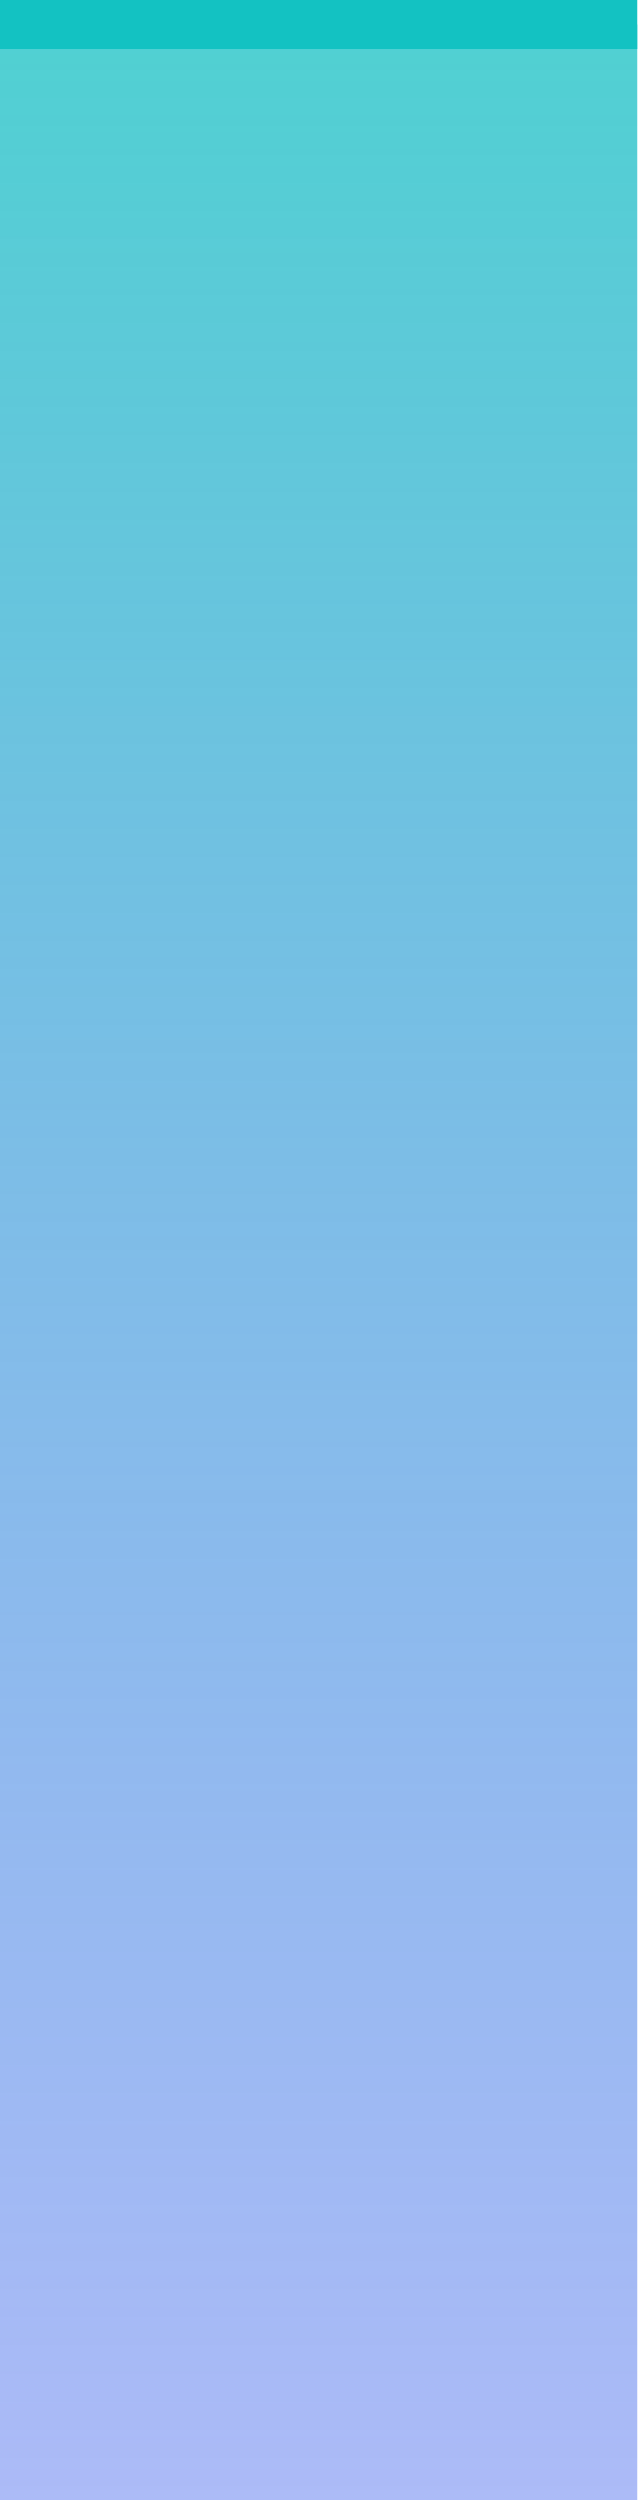
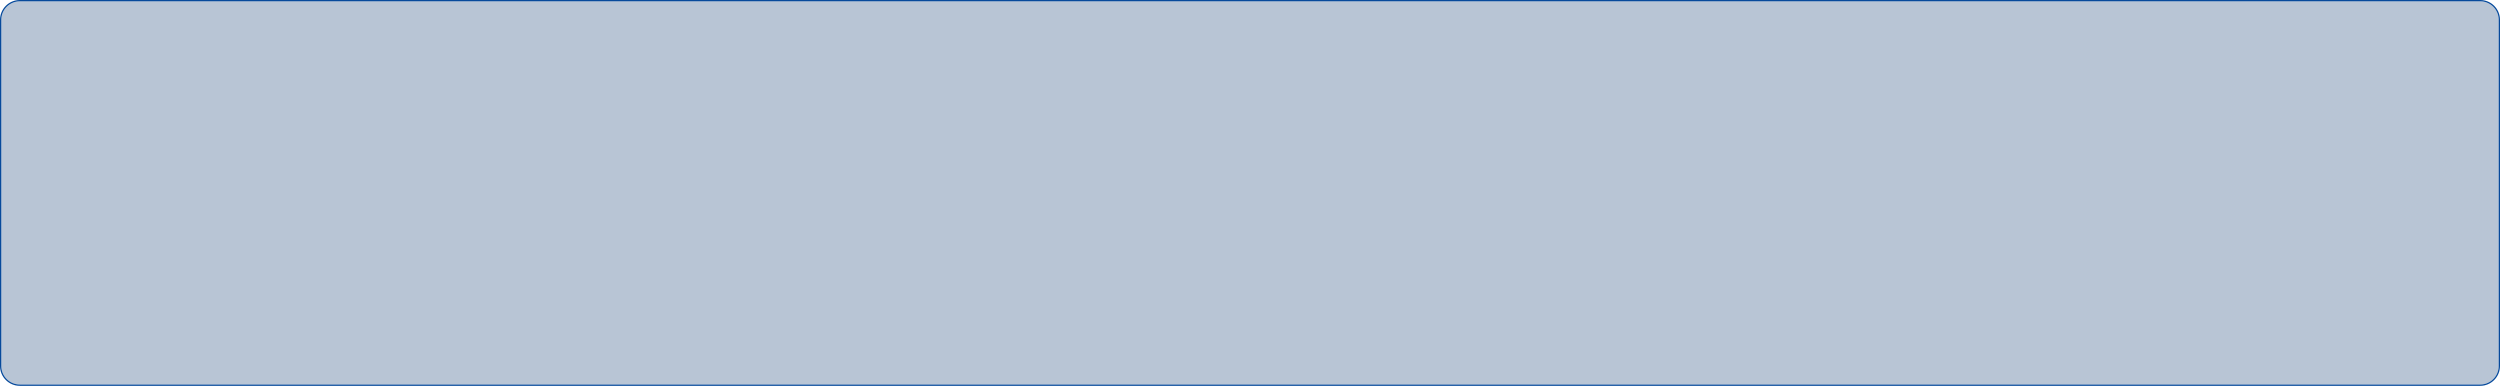
- <svg xmlns="http://www.w3.org/2000/svg" version="1.1" width="13px" height="51px">
-   <defs>
-     <linearGradient gradientUnits="userSpaceOnUse" x1="1589.5" y1="694" x2="1589.5" y2="745" id="LinearGradient643">
-       <stop id="Stop644" stop-color="#13c2c2" stop-opacity="0.749" offset="0" />
-       <stop id="Stop645" stop-color="#2f54eb" stop-opacity="0.4" offset="1" />
-     </linearGradient>
-   </defs>
-   <g transform="matrix(1 0 0 1 -1583 -694 )">
-     <path d="M 1583 694.5  L 1596 694.5  L 1596 745  L 1583 745  L 1583 694.5  Z " fill-rule="nonzero" fill="url(#LinearGradient643)" stroke="none" />
-     <path d="M 1583 694.5  L 1596 694.5  " stroke-width="1" stroke="#13c2c2" fill="none" />
+ <svg xmlns="http://www.w3.org/2000/svg" version="1.1" width="1892px" height="292px">
+   <g transform="matrix(1 0 0 1 -214 -808 )">
+     <path d="M 215 823  A 14 14 0 0 1 229 809 L 2091 809  A 14 14 0 0 1 2105 823 L 2105 1085  A 14 14 0 0 1 2091 1099 L 229 1099  A 14 14 0 0 1 215 1085 L 215 823  Z " fill-rule="nonzero" fill="#123f73" stroke="none" fill-opacity="0.298" />
+     <path d="M 214.5 823  A 14.5 14.5 0 0 1 229 808.5 L 2091 808.5  A 14.5 14.5 0 0 1 2105.5 823 L 2105.5 1085  A 14.5 14.5 0 0 1 2091 1099.5 L 229 1099.5  A 14.5 14.5 0 0 1 214.5 1085 L 214.5 823  Z " stroke-width="1" stroke="#064a9b" fill="none" stroke-opacity="0.996" />
  </g>
</svg>
